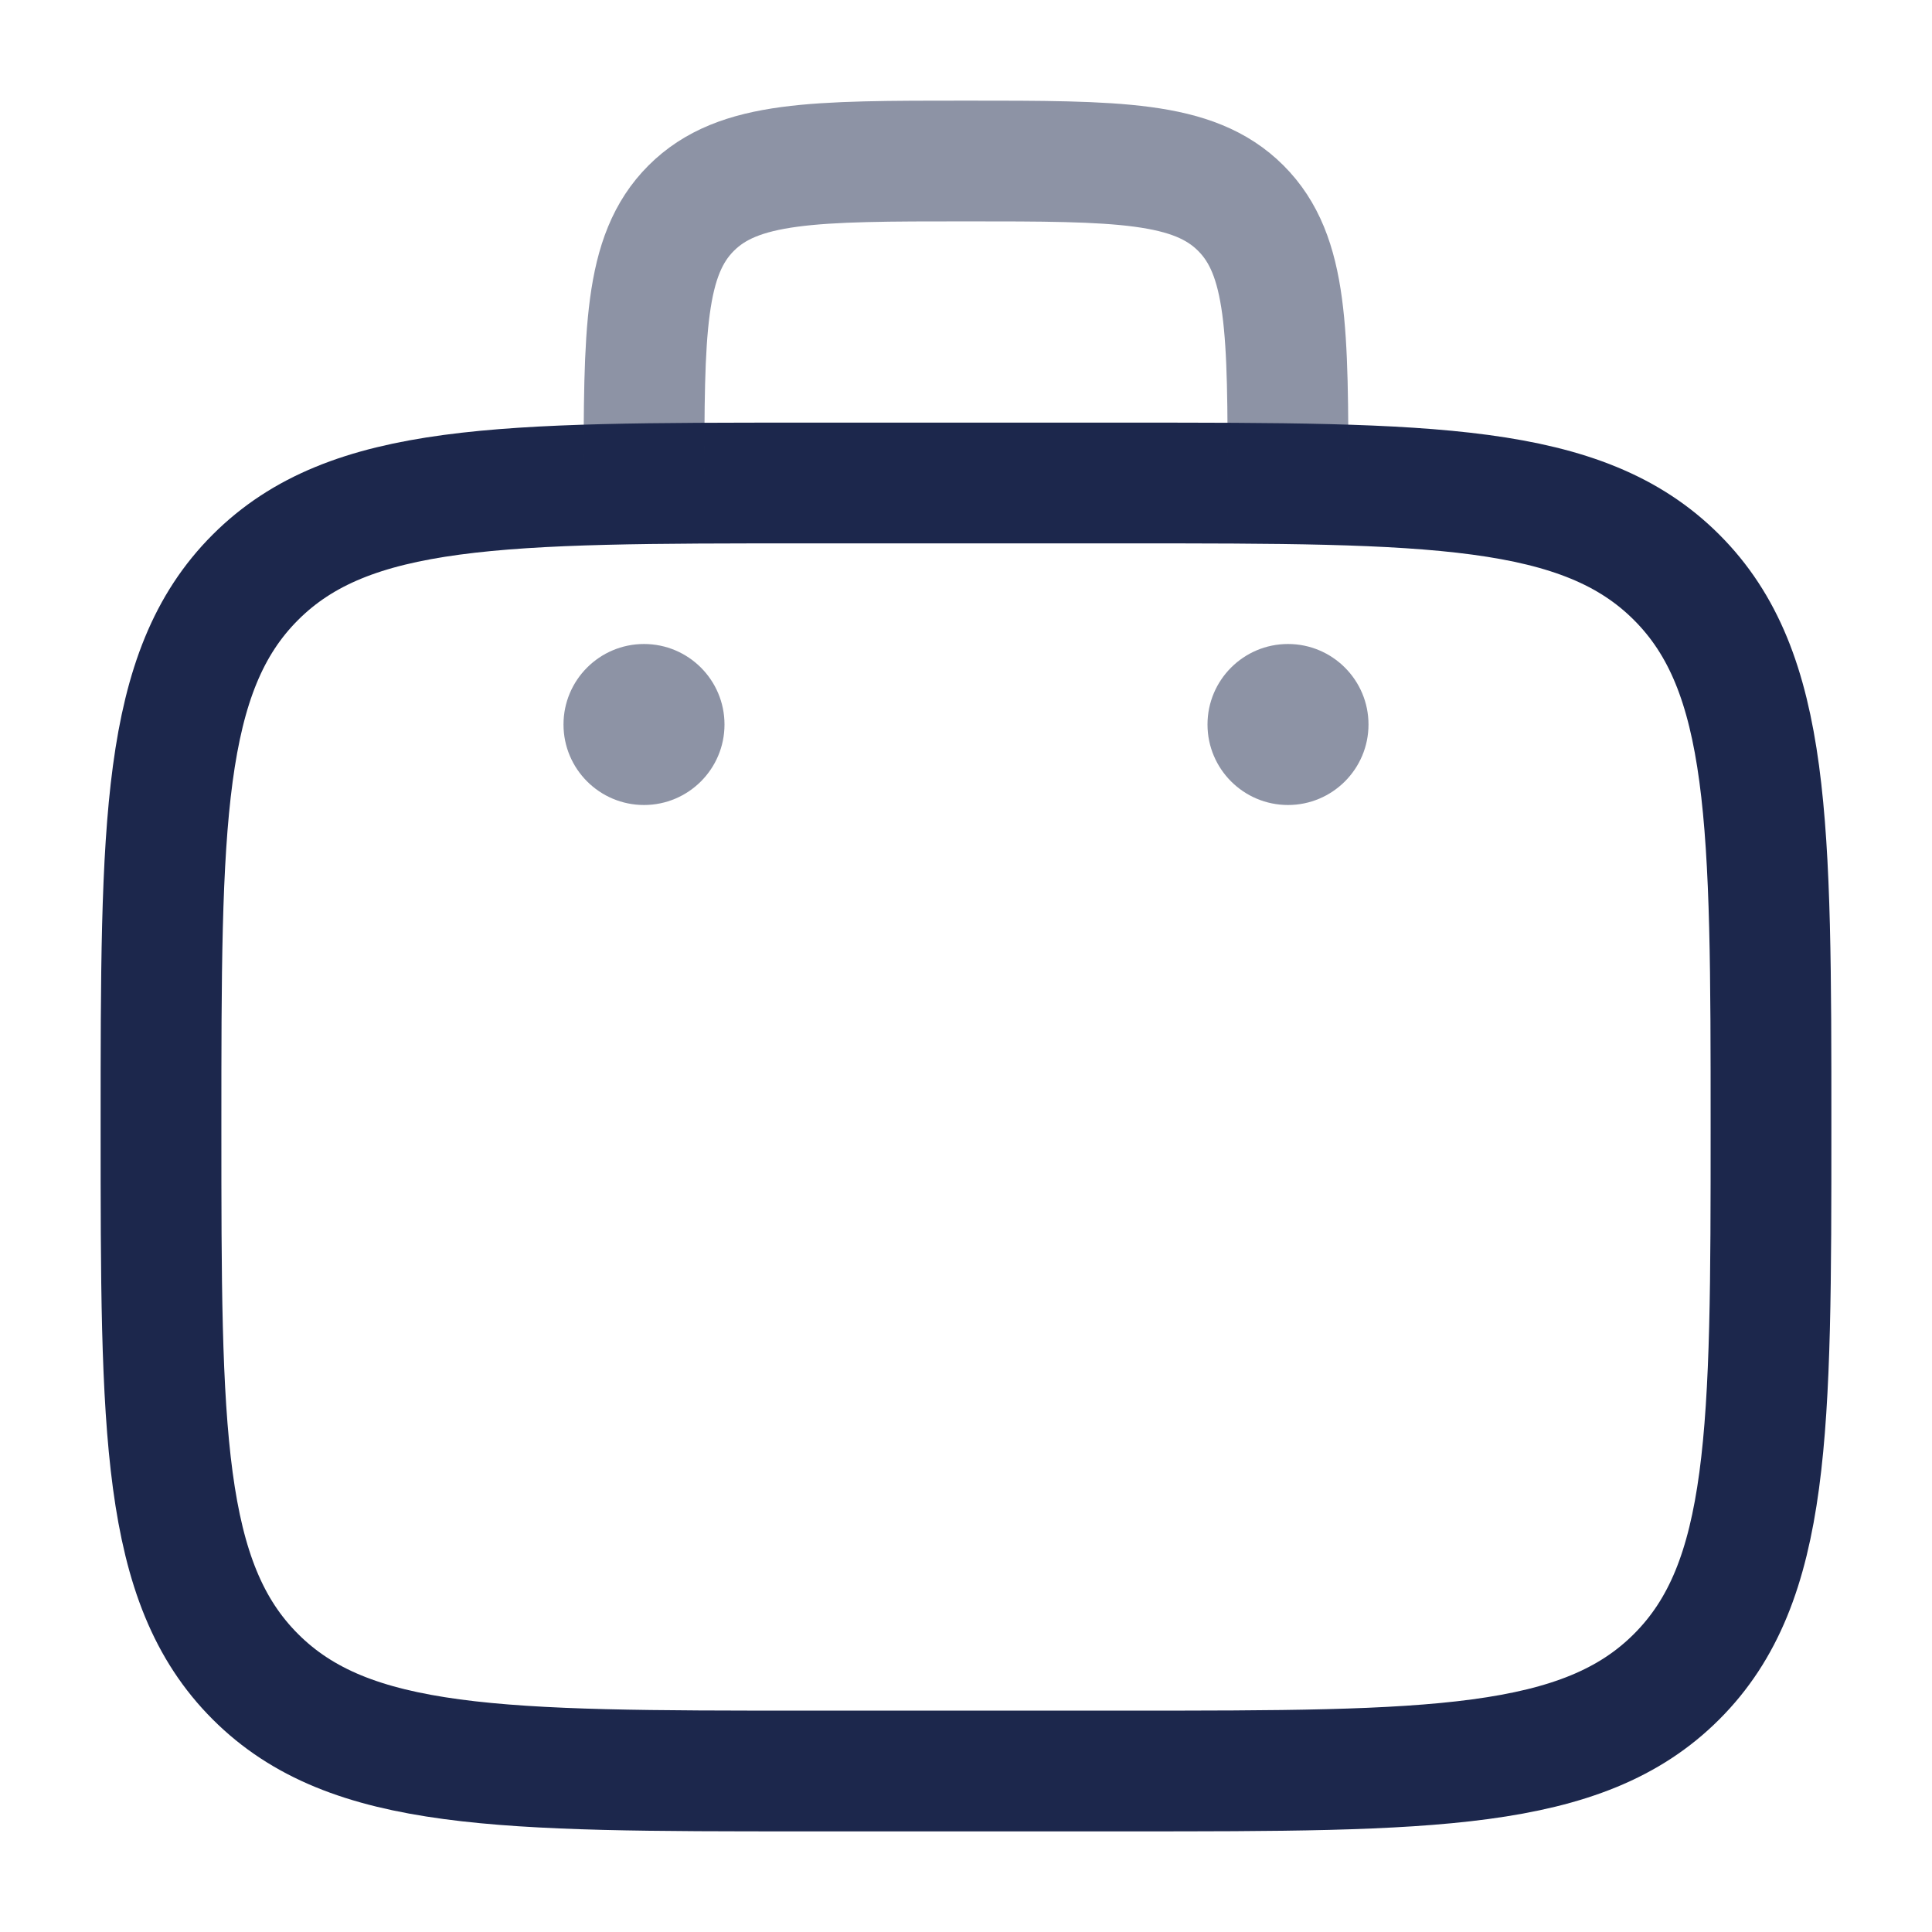
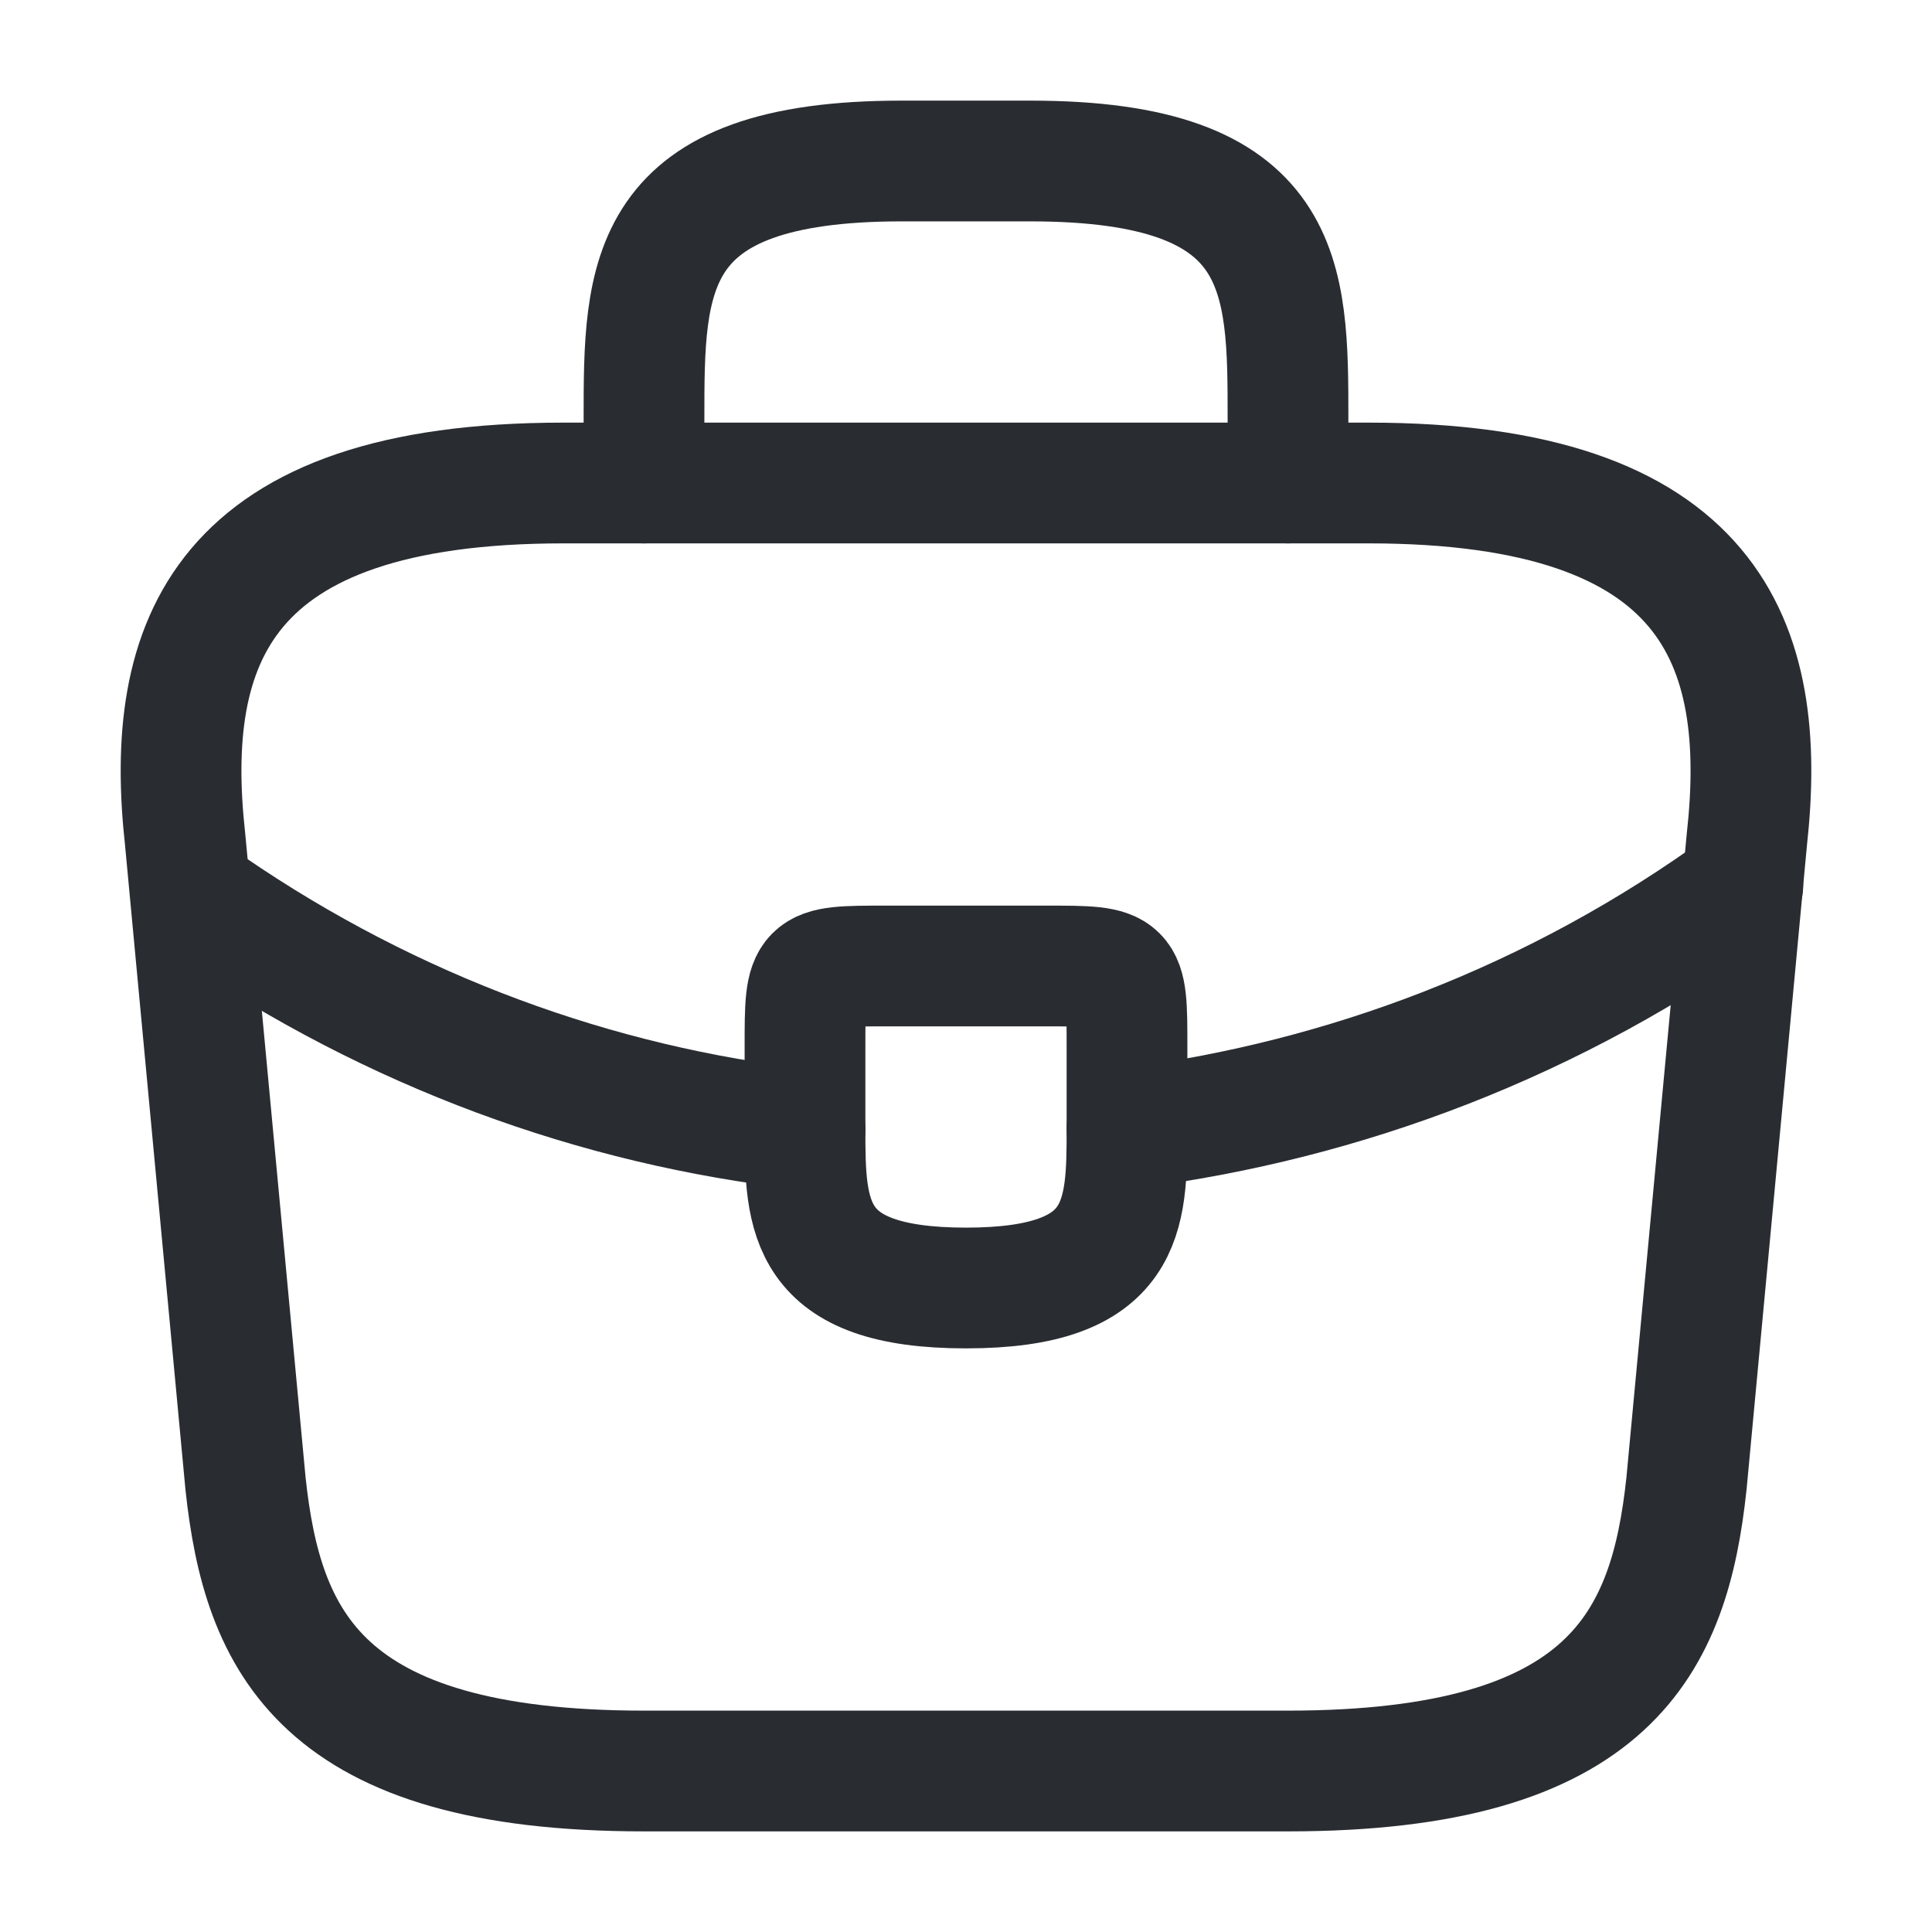
<svg xmlns="http://www.w3.org/2000/svg" width="800px" height="800px" viewBox="0 0 24 24" fill="none">
-   <path d="M2 14C2 10.229 2 8.343 3.172 7.172C4.343 6 6.229 6 10 6H14C17.771 6 19.657 6 20.828 7.172C22 8.343 22 10.229 22 14C22 17.771 22 19.657 20.828 20.828C19.657 22 17.771 22 14 22H10C6.229 22 4.343 22 3.172 20.828C2 19.657 2 17.771 2 14Z" stroke="#1C274C" stroke-width="1.5" />
-   <path opacity="0.5" d="M16 6C16 4.114 16 3.172 15.414 2.586C14.828 2 13.886 2 12 2C10.114 2 9.172 2 8.586 2.586C8 3.172 8 4.114 8 6" stroke="#1C274C" stroke-width="1.5" />
-   <path opacity="0.5" d="M17 9C17 9.552 16.552 10 16 10C15.448 10 15 9.552 15 9C15 8.448 15.448 8 16 8C16.552 8 17 8.448 17 9Z" fill="#1C274C" />
-   <path opacity="0.5" d="M9 9C9 9.552 8.552 10 8 10C7.448 10 7 9.552 7 9C7 8.448 7.448 8 8 8C8.552 8 9 8.448 9 9Z" fill="#1C274C" />
+   <path d="M8 22H16C20.02 22 20.74 20.39 20.95 18.43L21.7 10.43C21.97 7.99 21.27 6 17 6H7C2.73 6 2.03 7.99 2.3 10.43L3.05 18.43C3.26 20.39 3.98 22 8 22Z" stroke="#292D32" stroke-width="1.5" stroke-miterlimit="10" stroke-linecap="round" stroke-linejoin="round" />
+   <path d="M8 6V5.2C8 3.43 8 2 11.2 2H12.8C16 2 16 3.43 16 5.2V6" stroke="#292D32" stroke-width="1.5" stroke-miterlimit="10" stroke-linecap="round" stroke-linejoin="round" />
+   <path d="M14 13V14C14 14.01 14 14.01 14 14.02C14 15.11 13.99 16 12 16C10.02 16 10 15.12 10 14.03V13C10 12 10 12 11 12H13C14 12 14 12 14 13Z" stroke="#292D32" stroke-width="1.5" stroke-miterlimit="10" stroke-linecap="round" stroke-linejoin="round" />
+   <path d="M21.65 11C19.34 12.68 16.7 13.68 14 14.02" stroke="#292D32" stroke-width="1.5" stroke-miterlimit="10" stroke-linecap="round" stroke-linejoin="round" />
+   <path d="M2.62 11.27C4.87 12.81 7.41 13.74 10 14.03" stroke="#292D32" stroke-width="1.5" stroke-miterlimit="10" stroke-linecap="round" stroke-linejoin="round" />
</svg>
